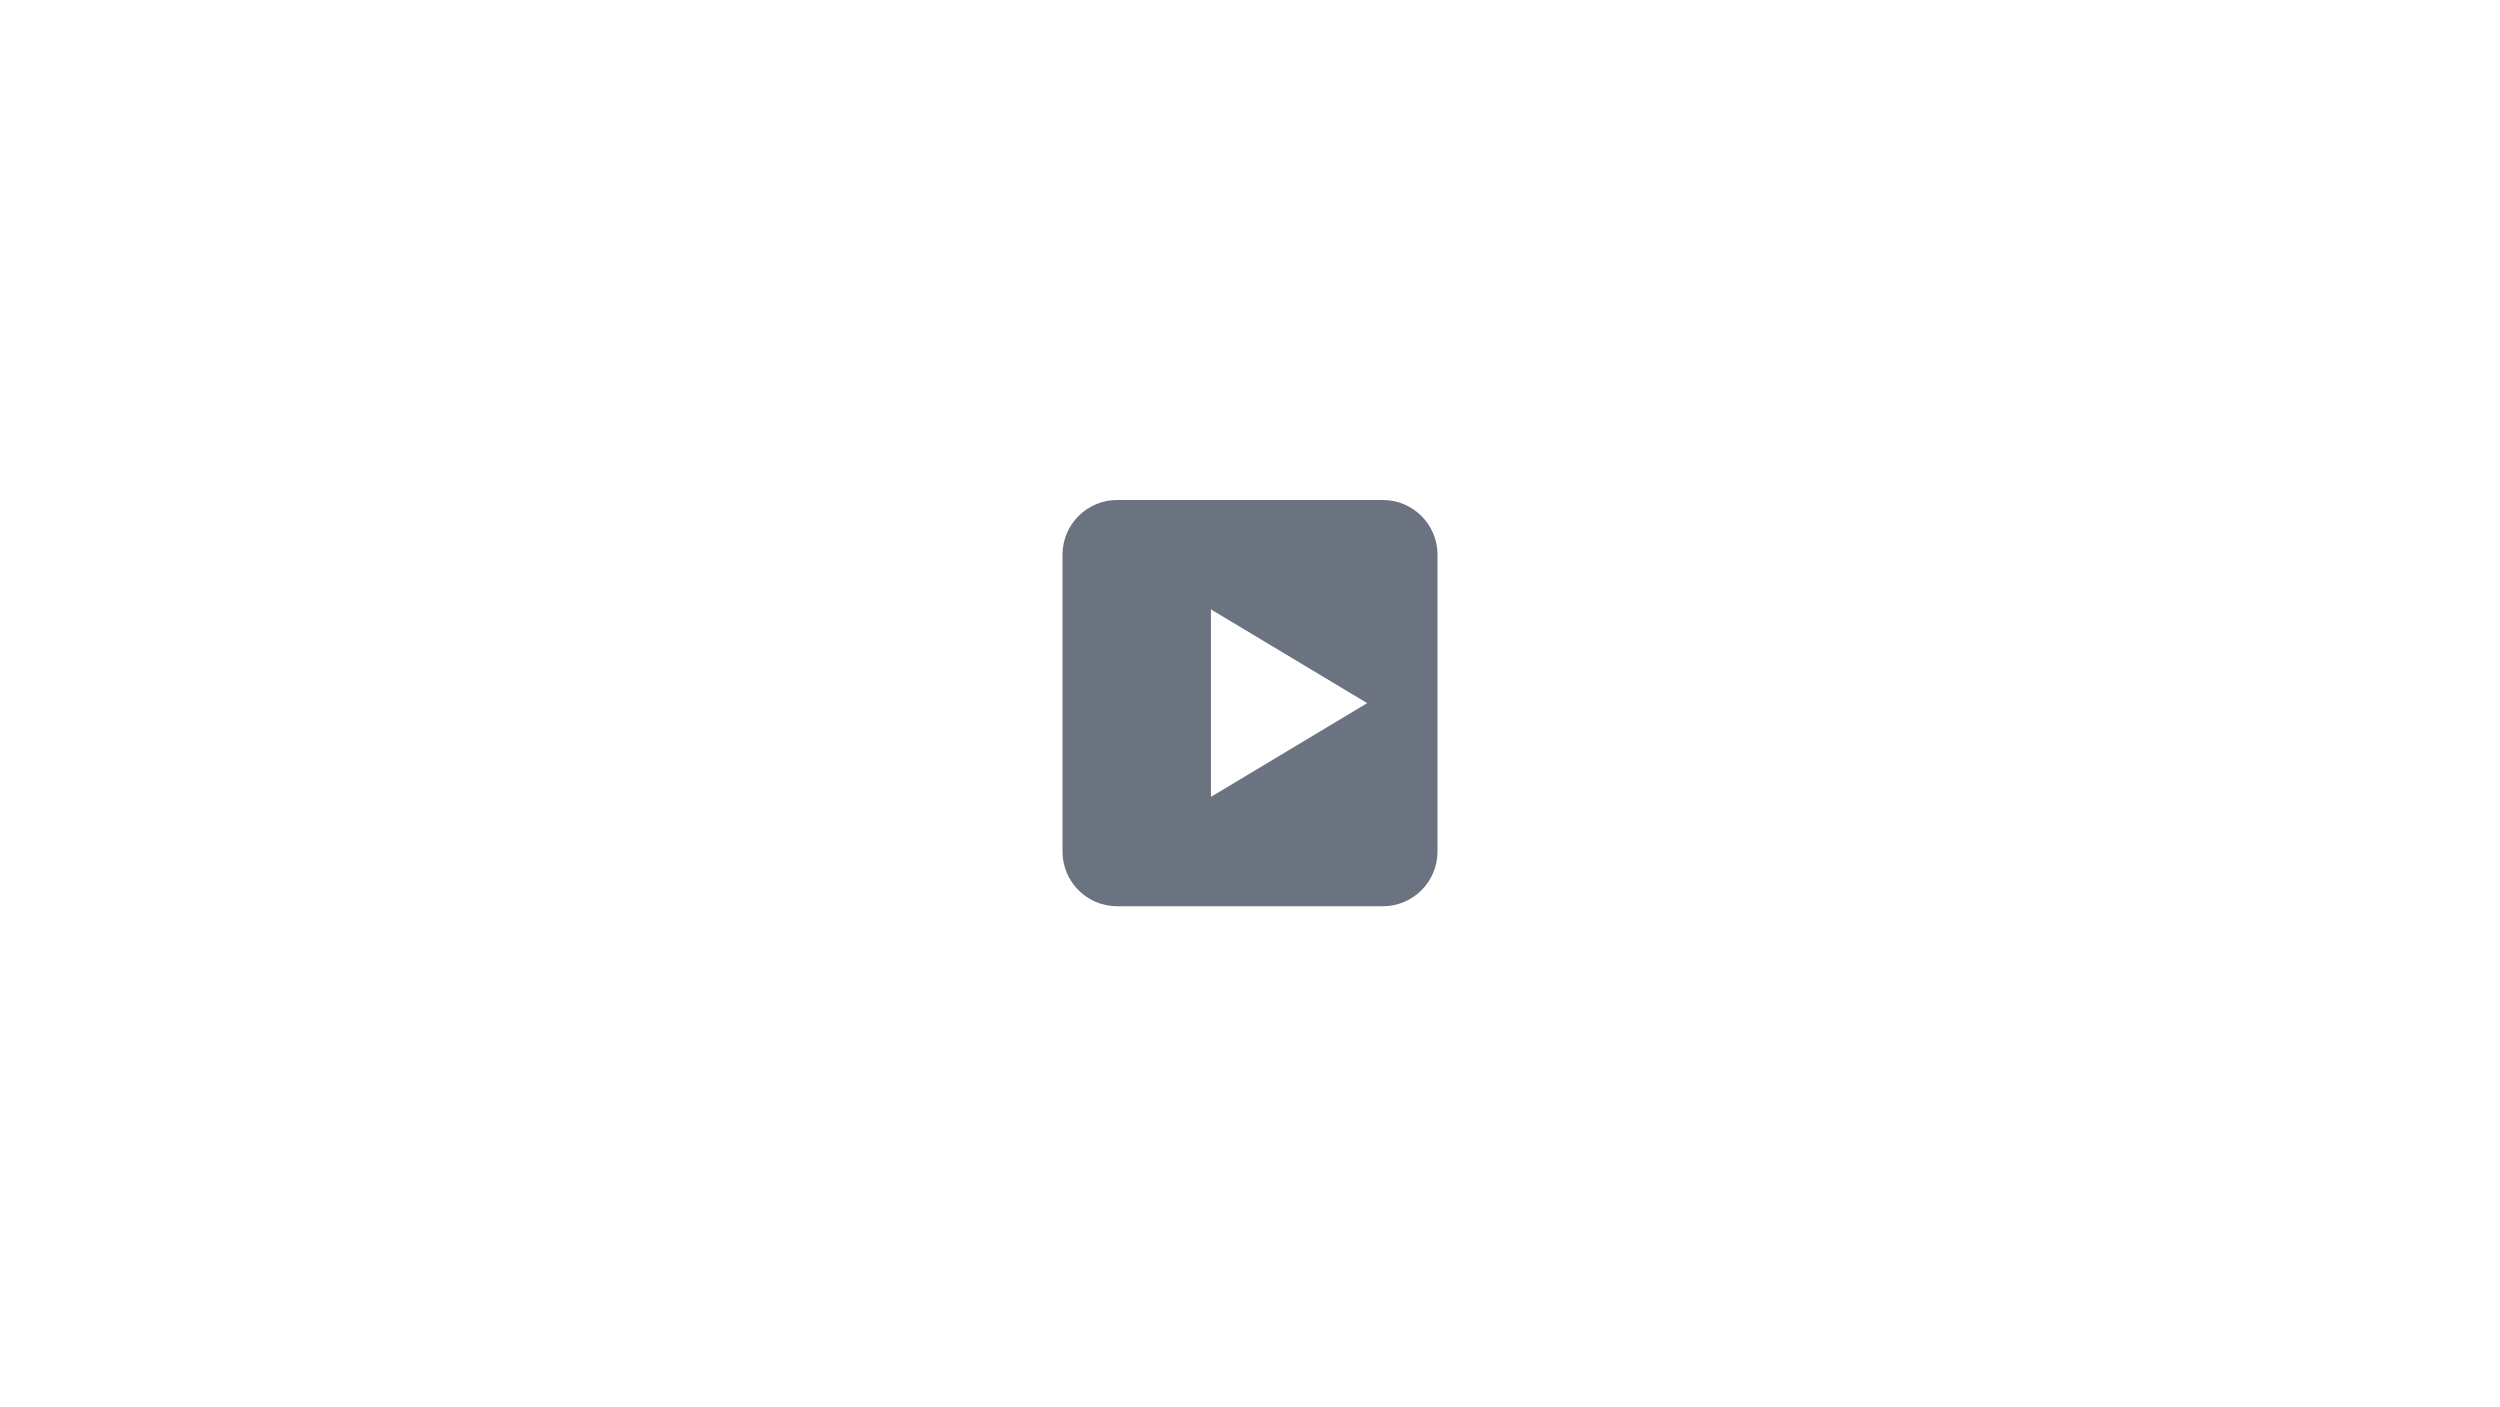
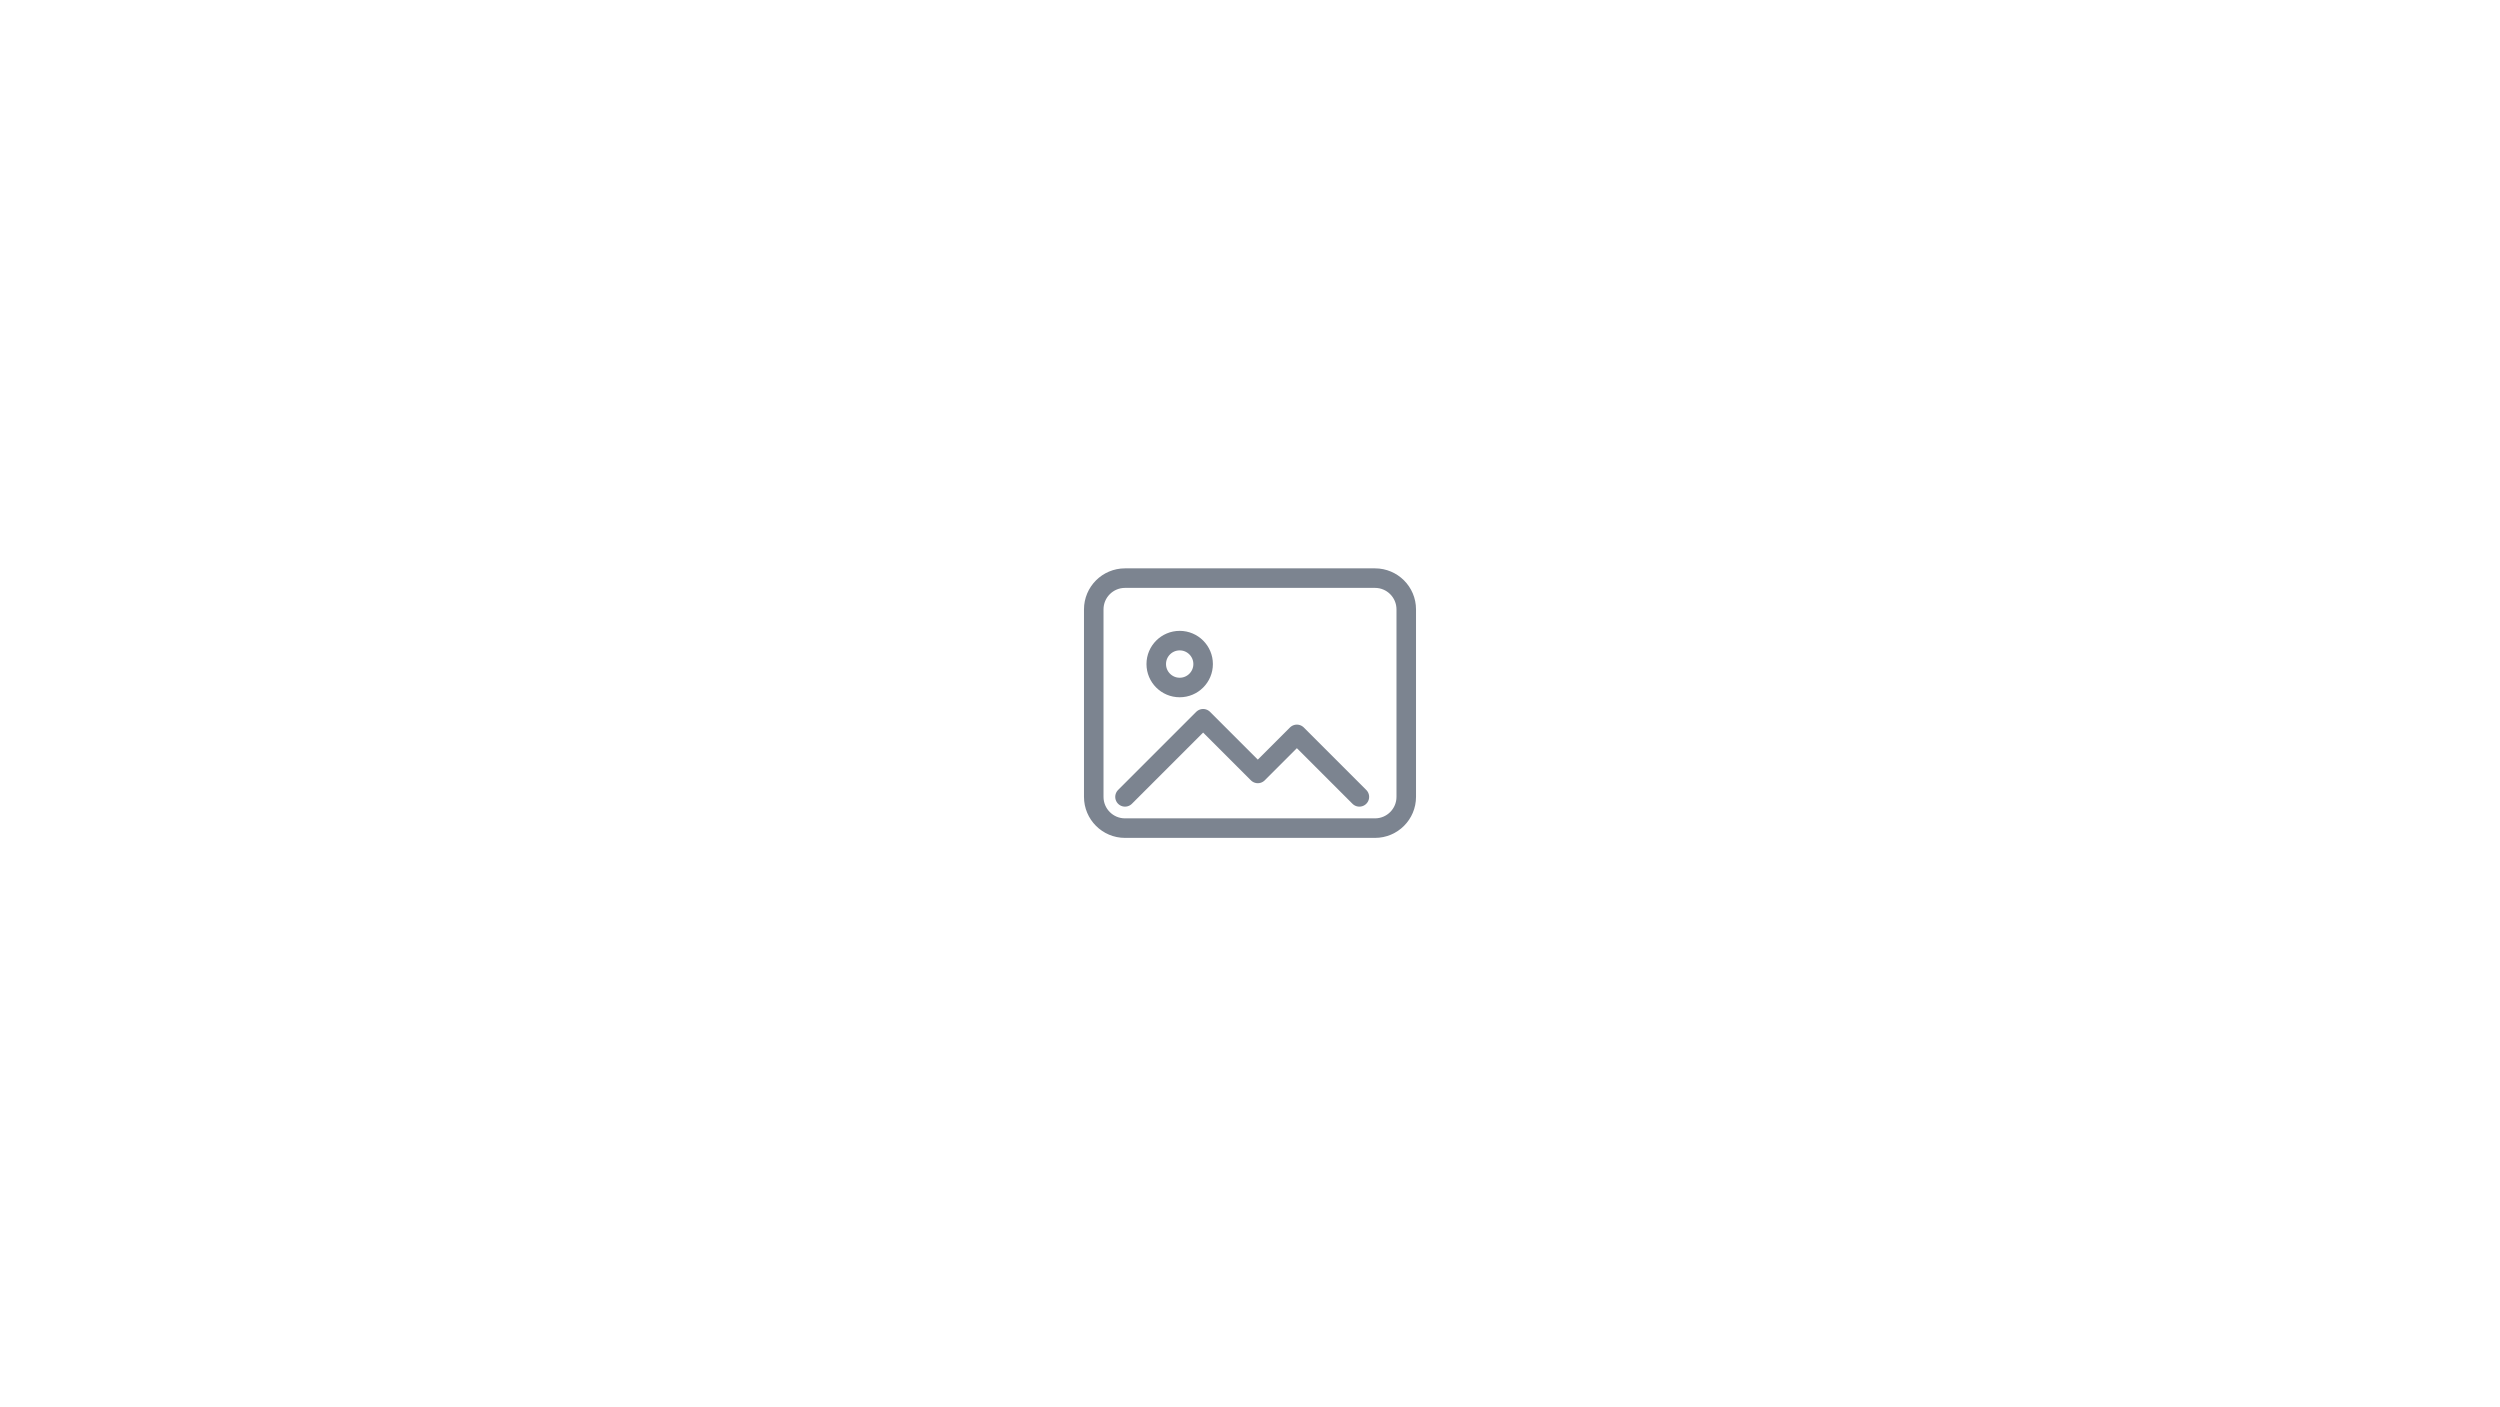
<svg xmlns="http://www.w3.org/2000/svg" viewBox="0 0 640 360" width="640" height="360" role="img" aria-label="Forhåndsvisning ikke tilgængelig">
-   <path fill="#6b7280" d="M272 142a14 14 0 0 1 14-14h68a14 14 0 0 1 14 14v76a14 14 0 0 1-14 14h-68a14 14 0 0 1-14-14zm38 14v48l40-24z" />
+   <g fill="none" stroke="#7c8490" stroke-width="5" stroke-linecap="round" stroke-linejoin="round">
+     <rect x="280" y="148" width="80" height="64" rx="8" />
+     <circle cx="302" cy="170" r="6" />
+     <path d="M288 204l20-20 14 14 10-10 16 16" />
+   </g>
</svg>
